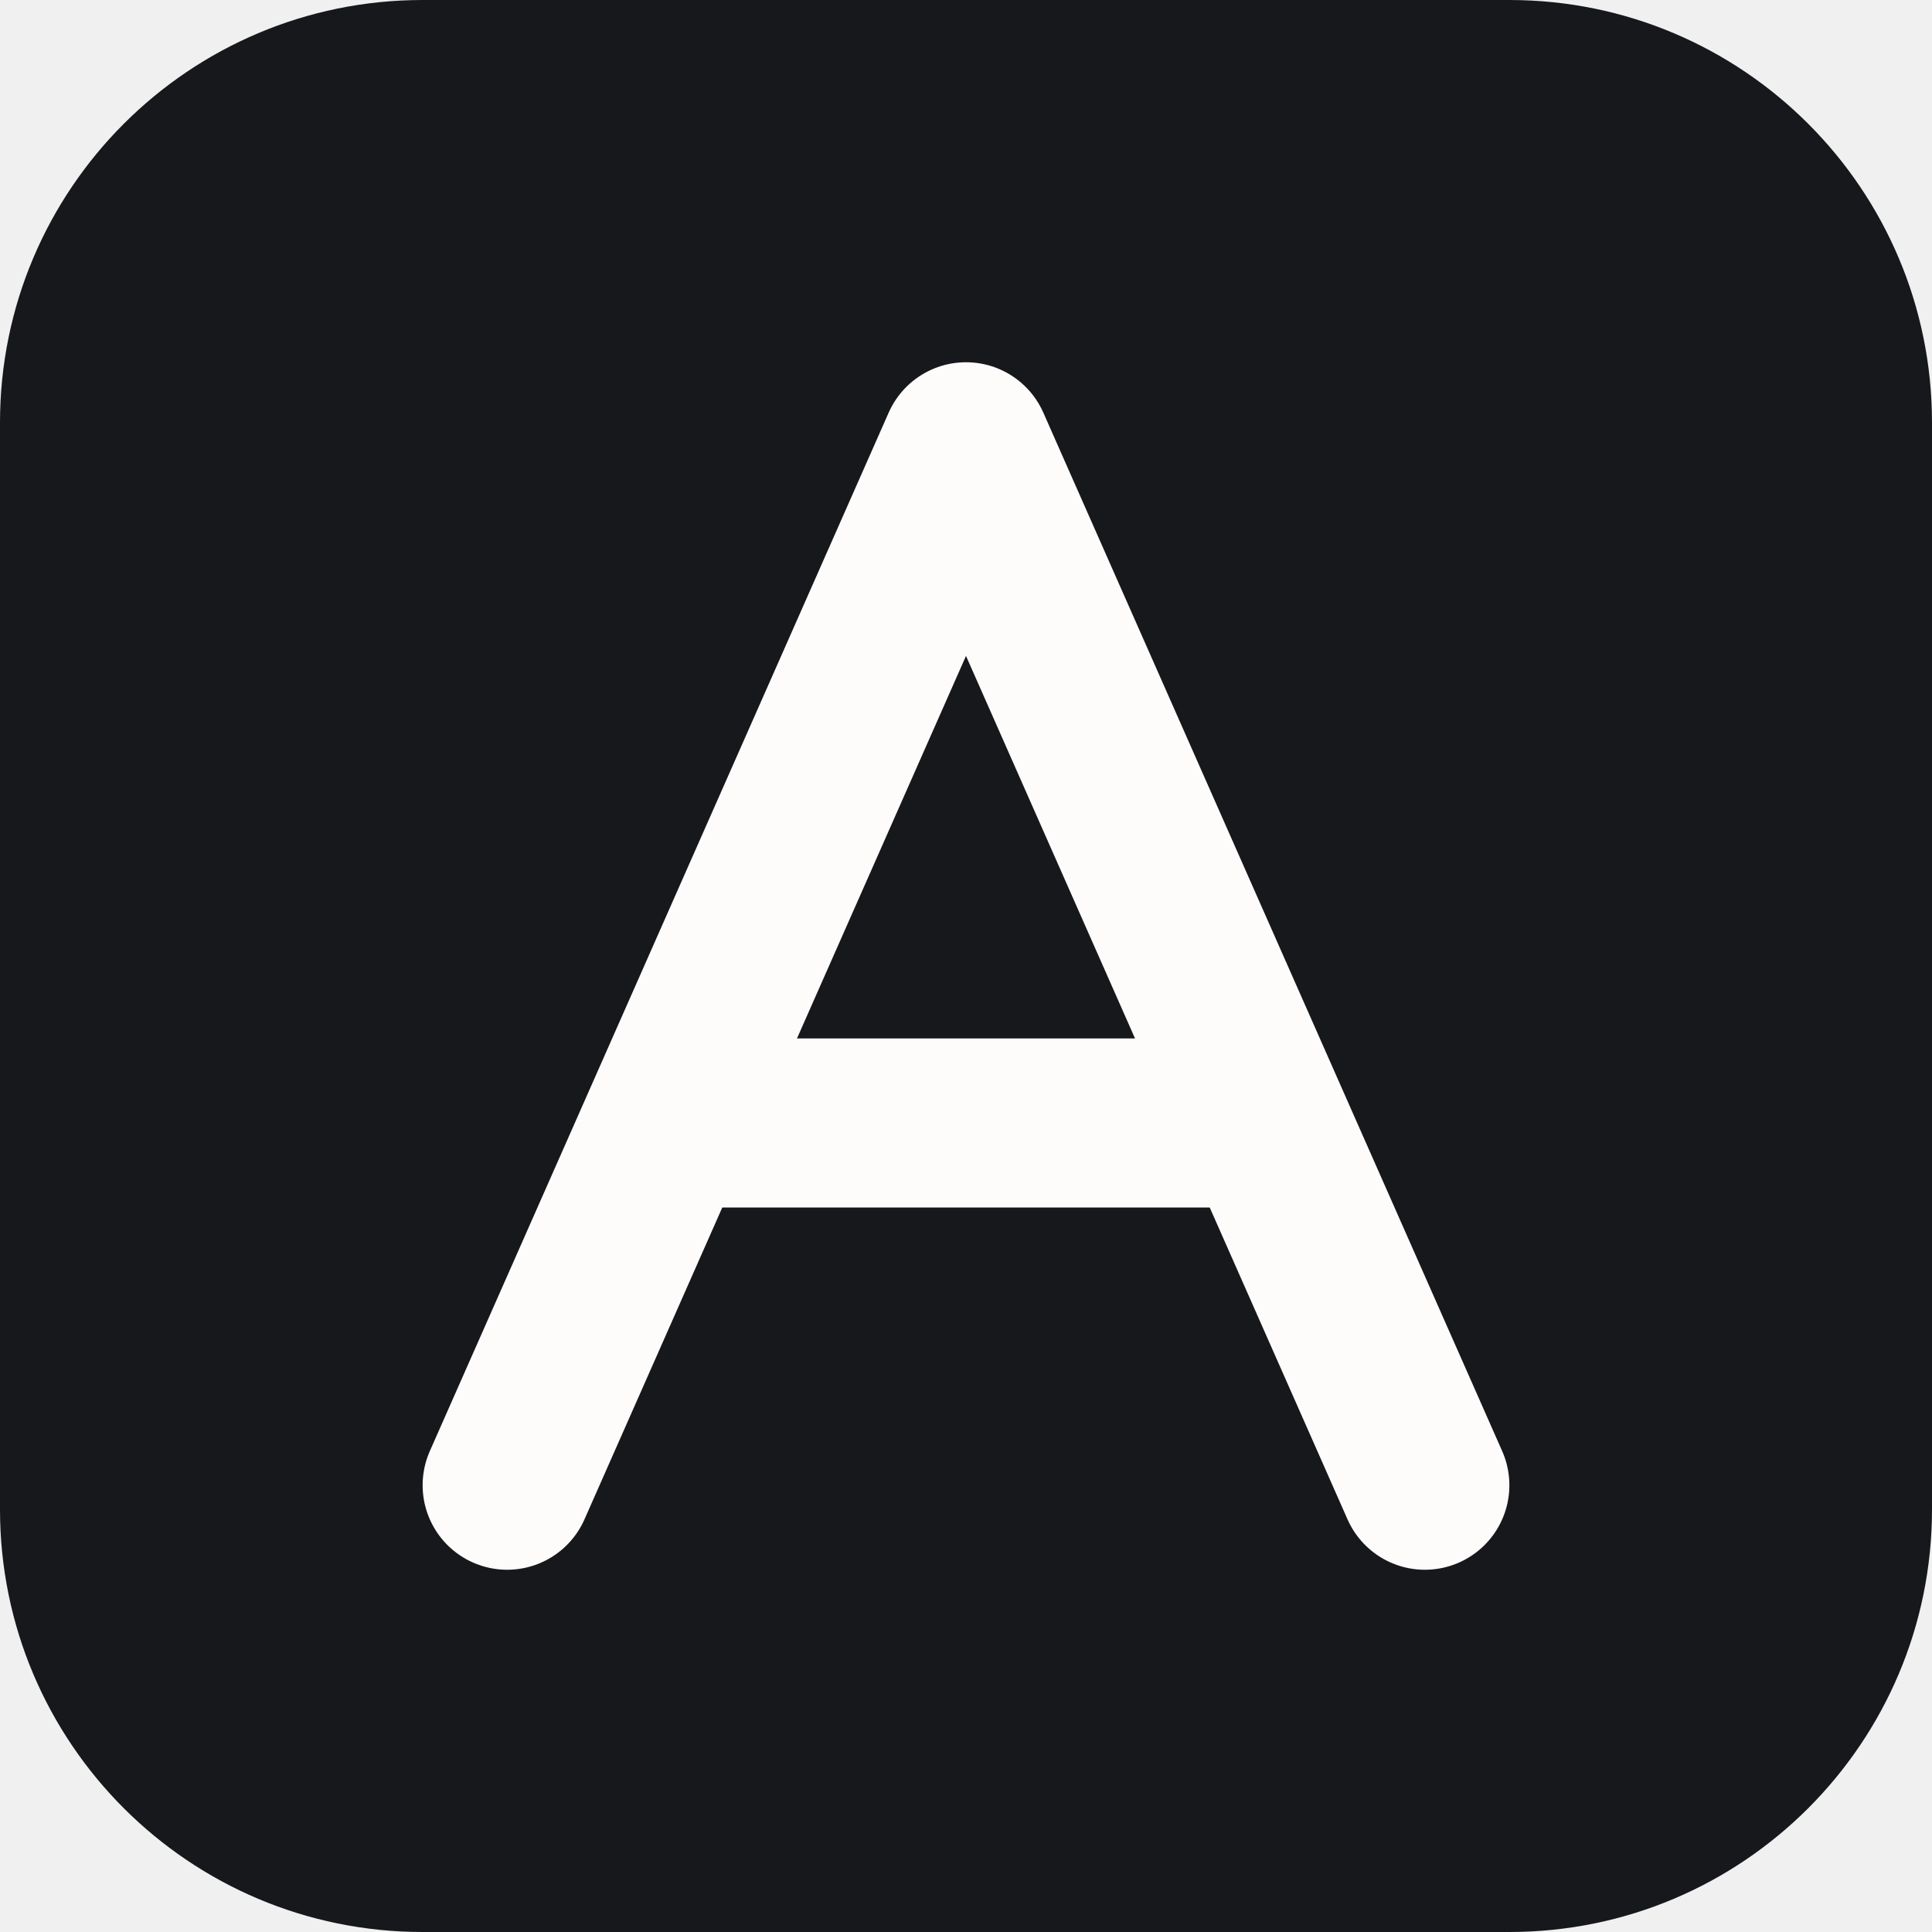
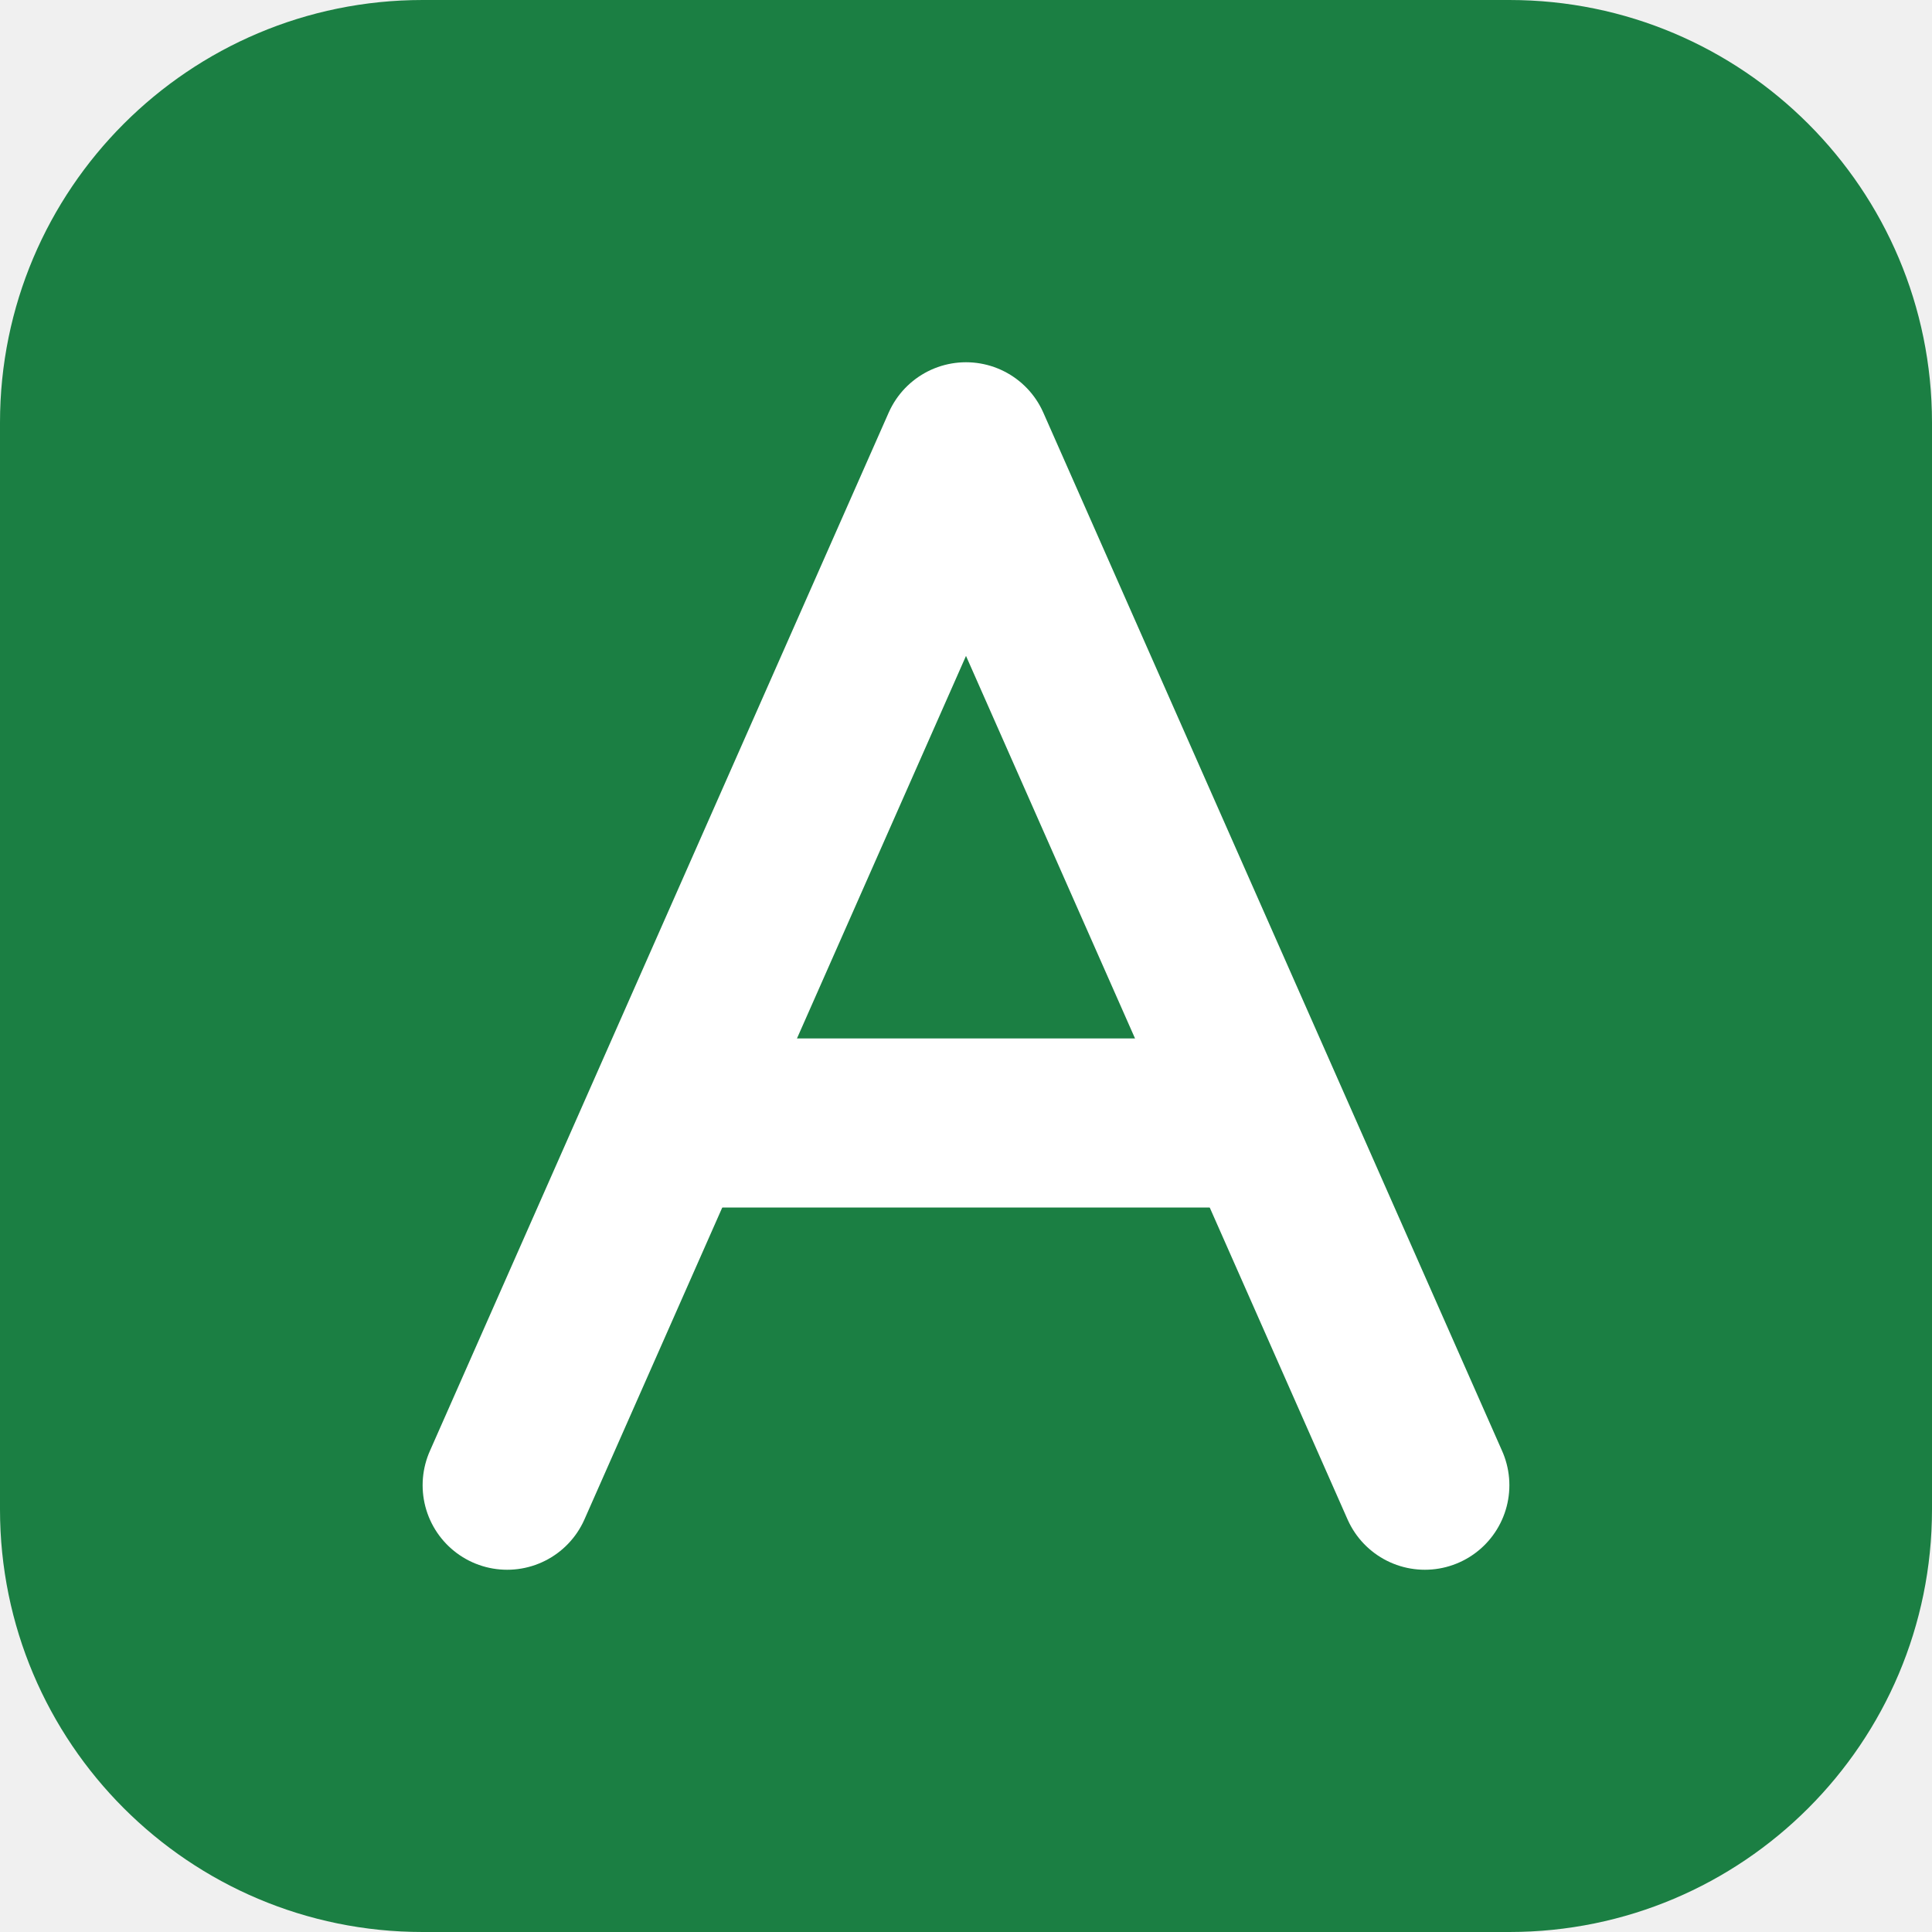
<svg xmlns="http://www.w3.org/2000/svg" viewBox="0 0 32 32" width="32" height="32" role="img" aria-label="Aydin Abedinia">
-   <rect width="32" height="32" rx="7" fill="#16181c" />
-   <g fill="none" stroke="#fdfcfa" stroke-width="2.8" stroke-linecap="round" stroke-linejoin="round">
+   <rect width="32" height="32" rx="7" fill="#1b7f43" />
+   <g fill="none" stroke="#ffffff" stroke-width="2.8" stroke-linecap="round" stroke-linejoin="round">
    <path d="M8.4 24.6 16 7.4l7.6 17.2" />
    <path d="M11.6 18.6h8.8" />
  </g>
</svg>
